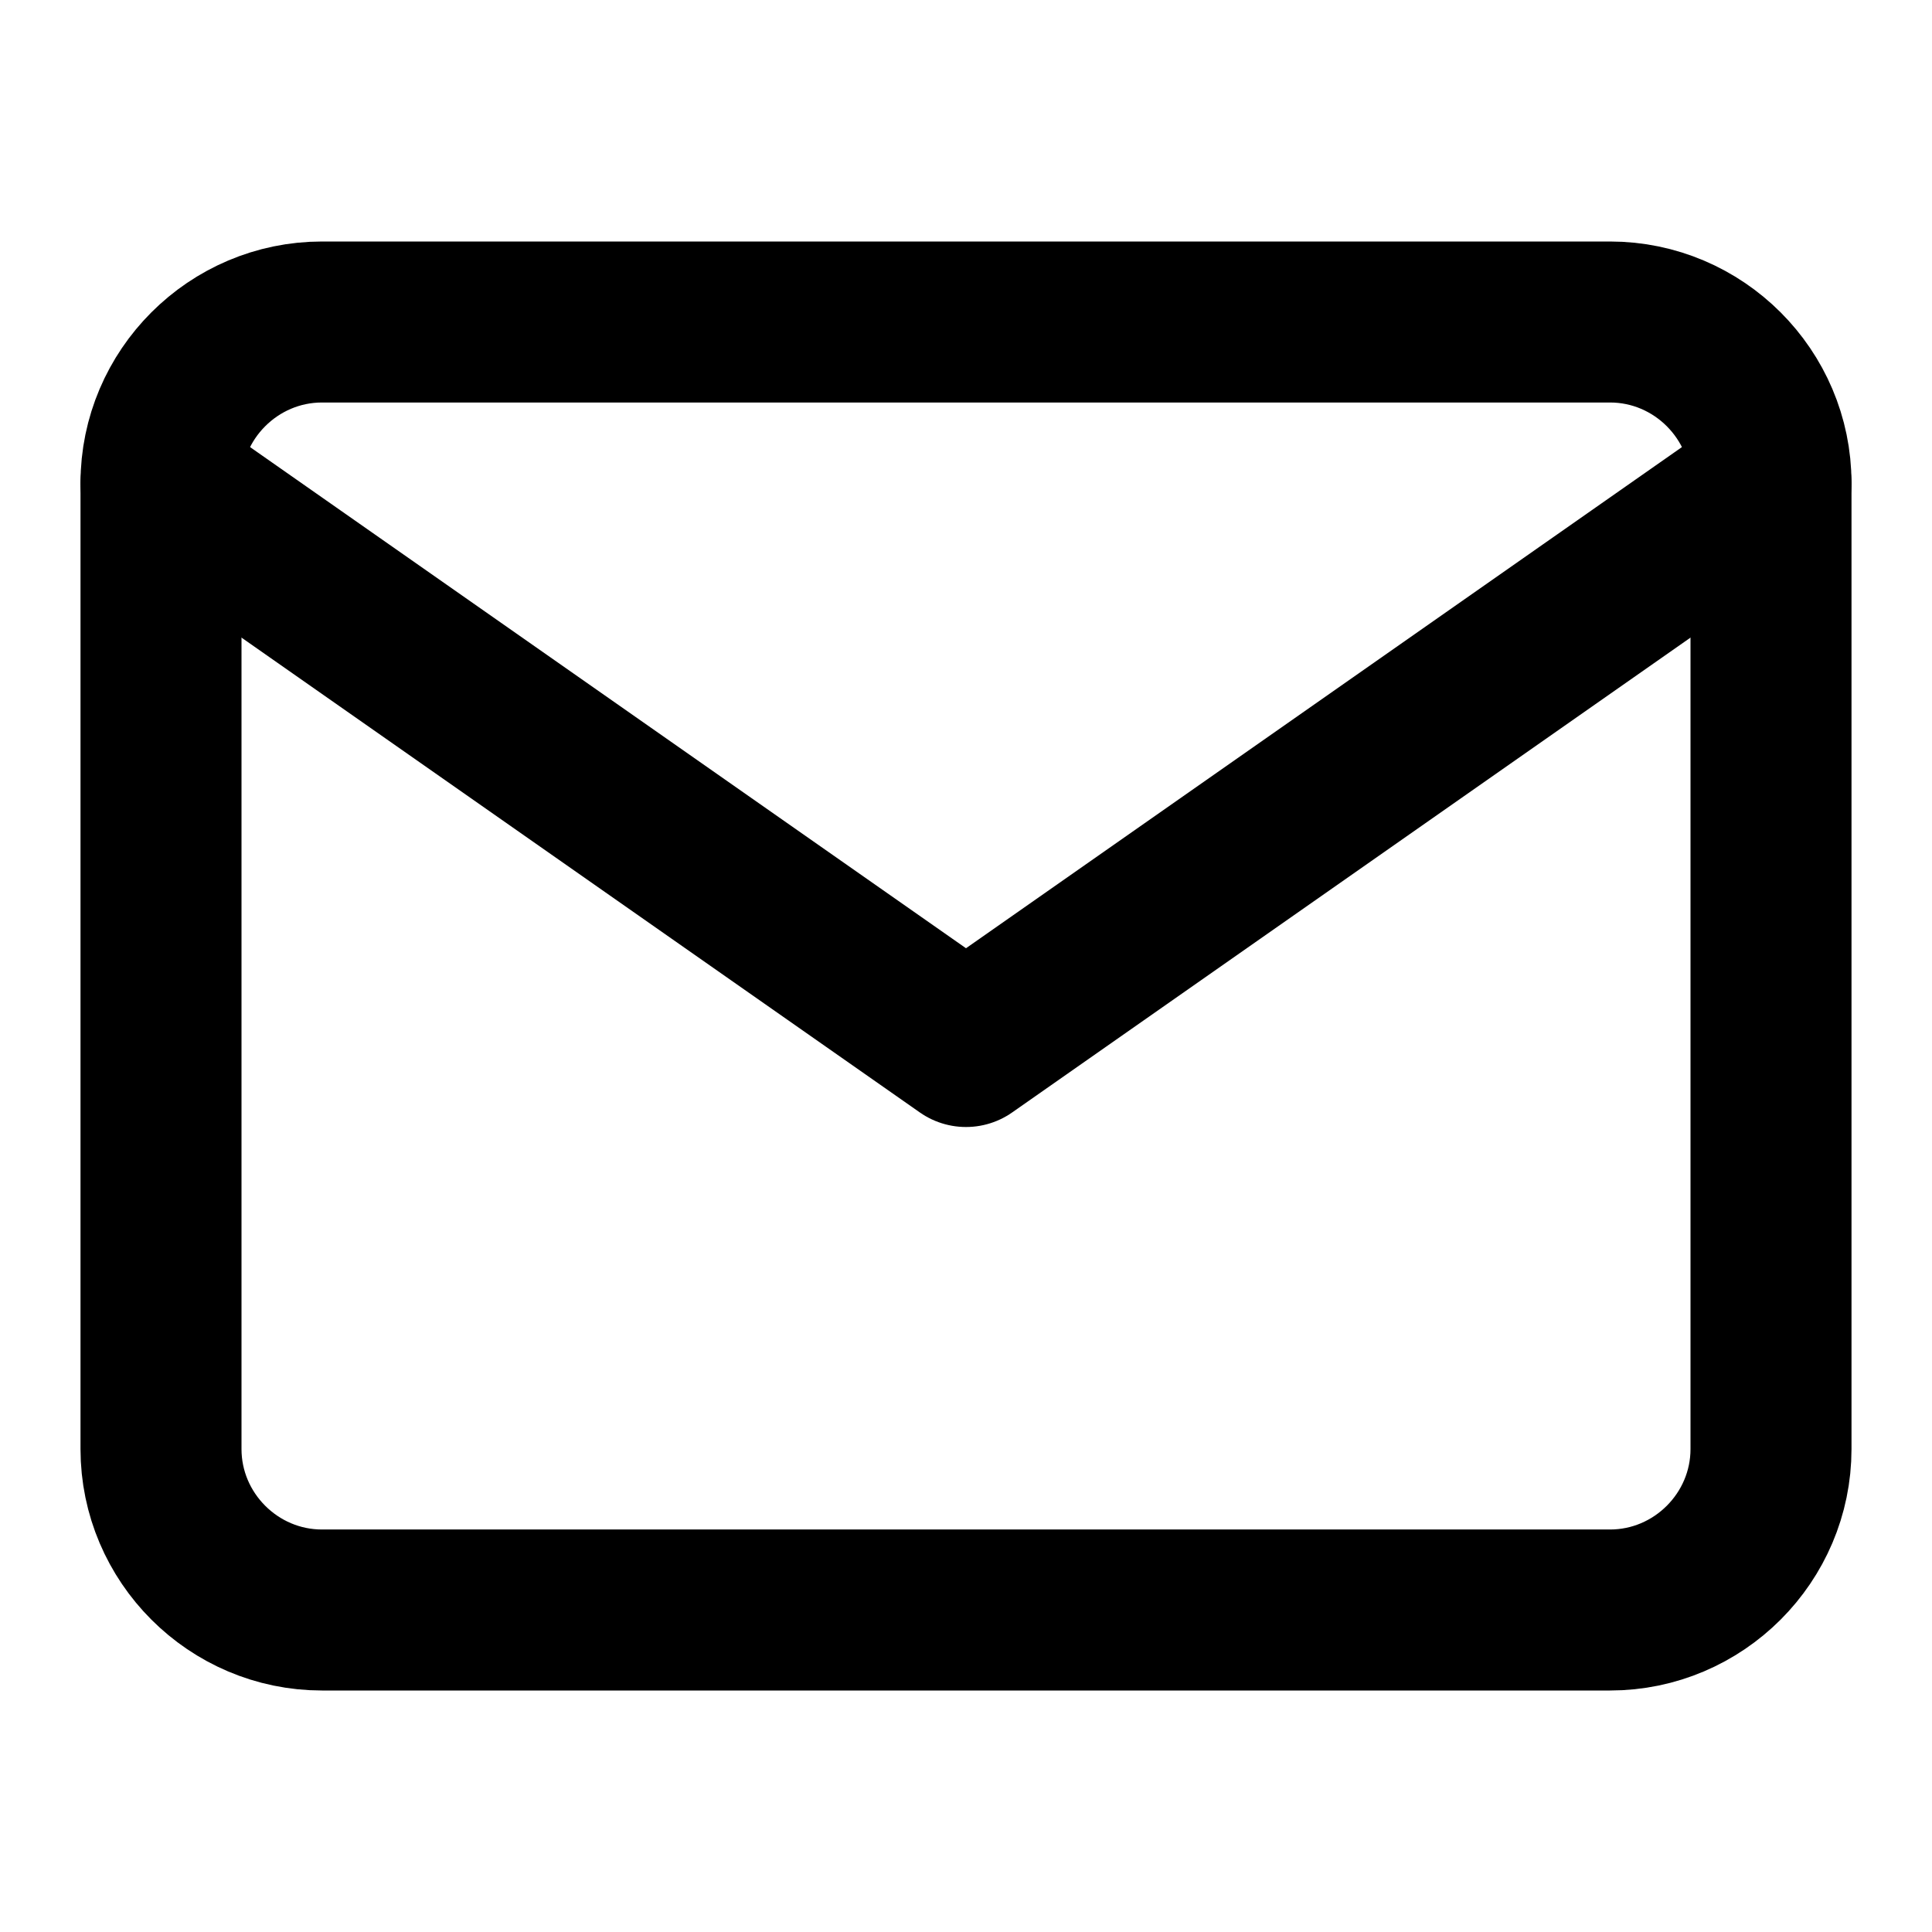
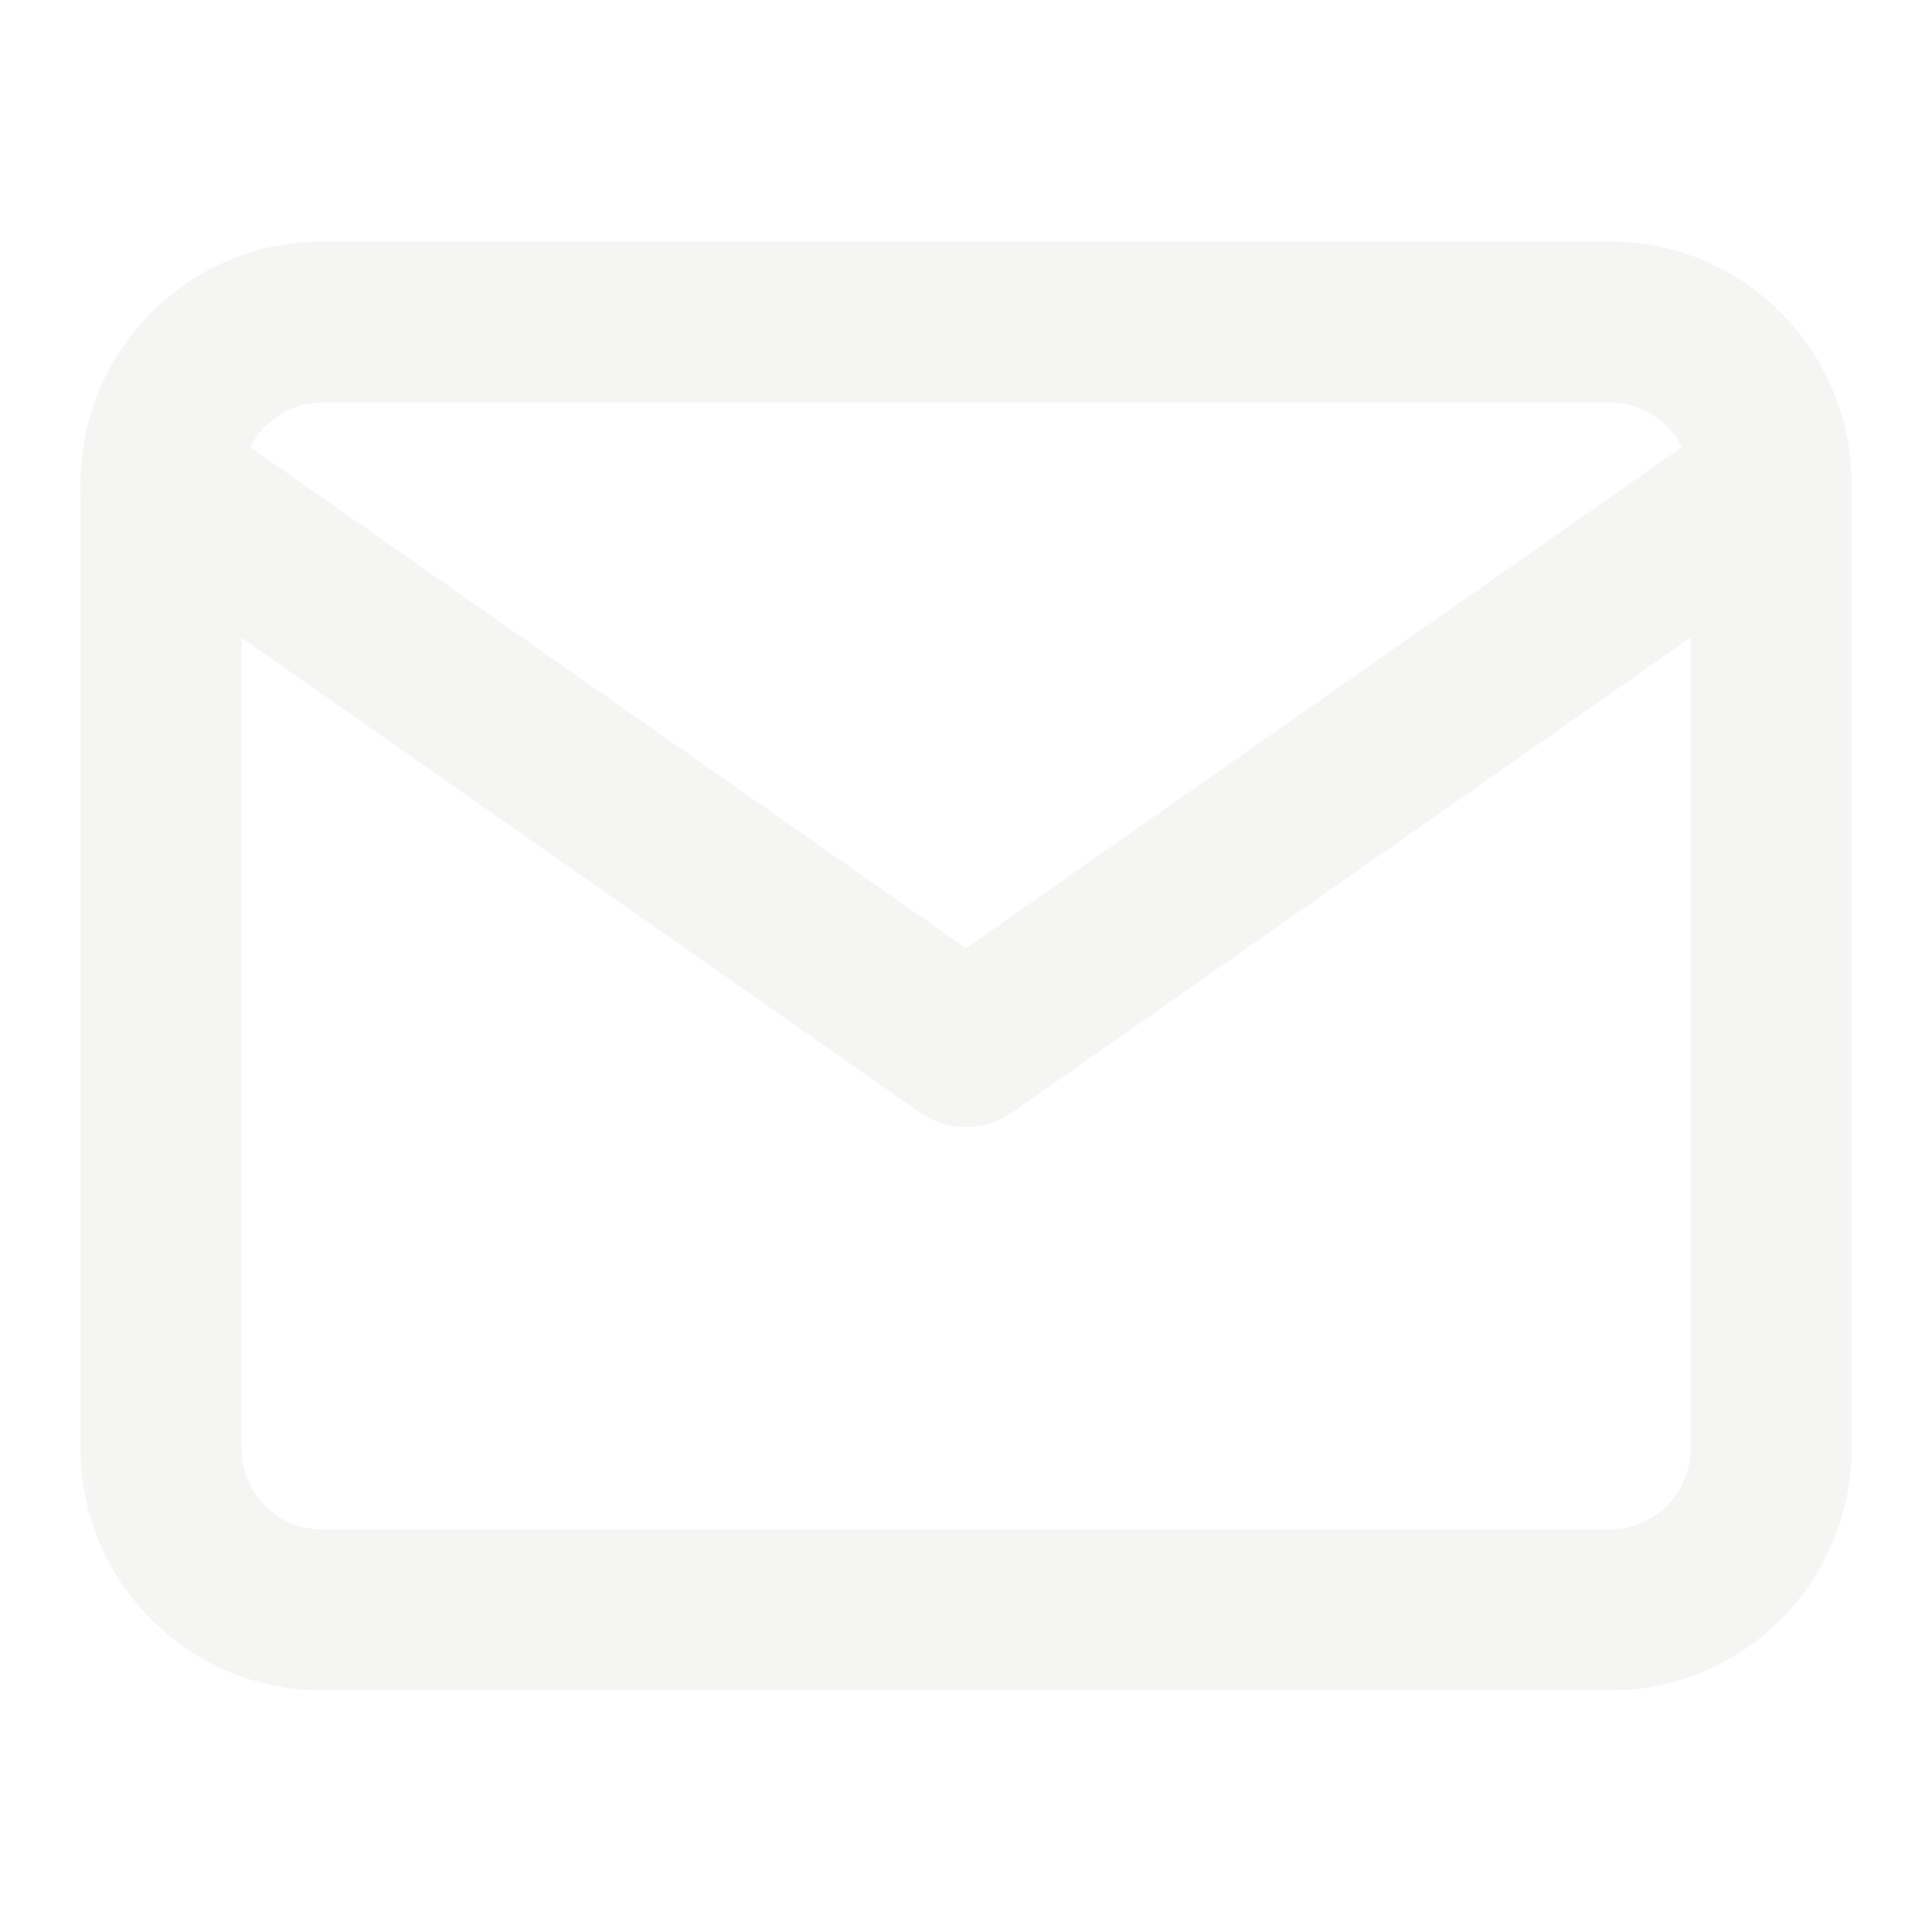
- <svg xmlns="http://www.w3.org/2000/svg" width="24" height="24" viewBox="0 0 24 24" fill="none" stroke="currentColor" stroke-width="2" stroke-linecap="round" stroke-linejoin="round" class="feather feather-mail">
+ <svg xmlns="http://www.w3.org/2000/svg" width="24" height="24" viewBox="0 0 24 24" fill="none" stroke="rgb(245 245 244)" stroke-width="2" stroke-linecap="round" stroke-linejoin="round" class="feather feather-mail">
  <path d="M4 4h16c1.1 0 2 .9 2 2v12c0 1.1-.9 2-2 2H4c-1.1 0-2-.9-2-2V6c0-1.1.9-2 2-2z" />
  <polyline points="22,6 12,13 2,6" />
</svg>
